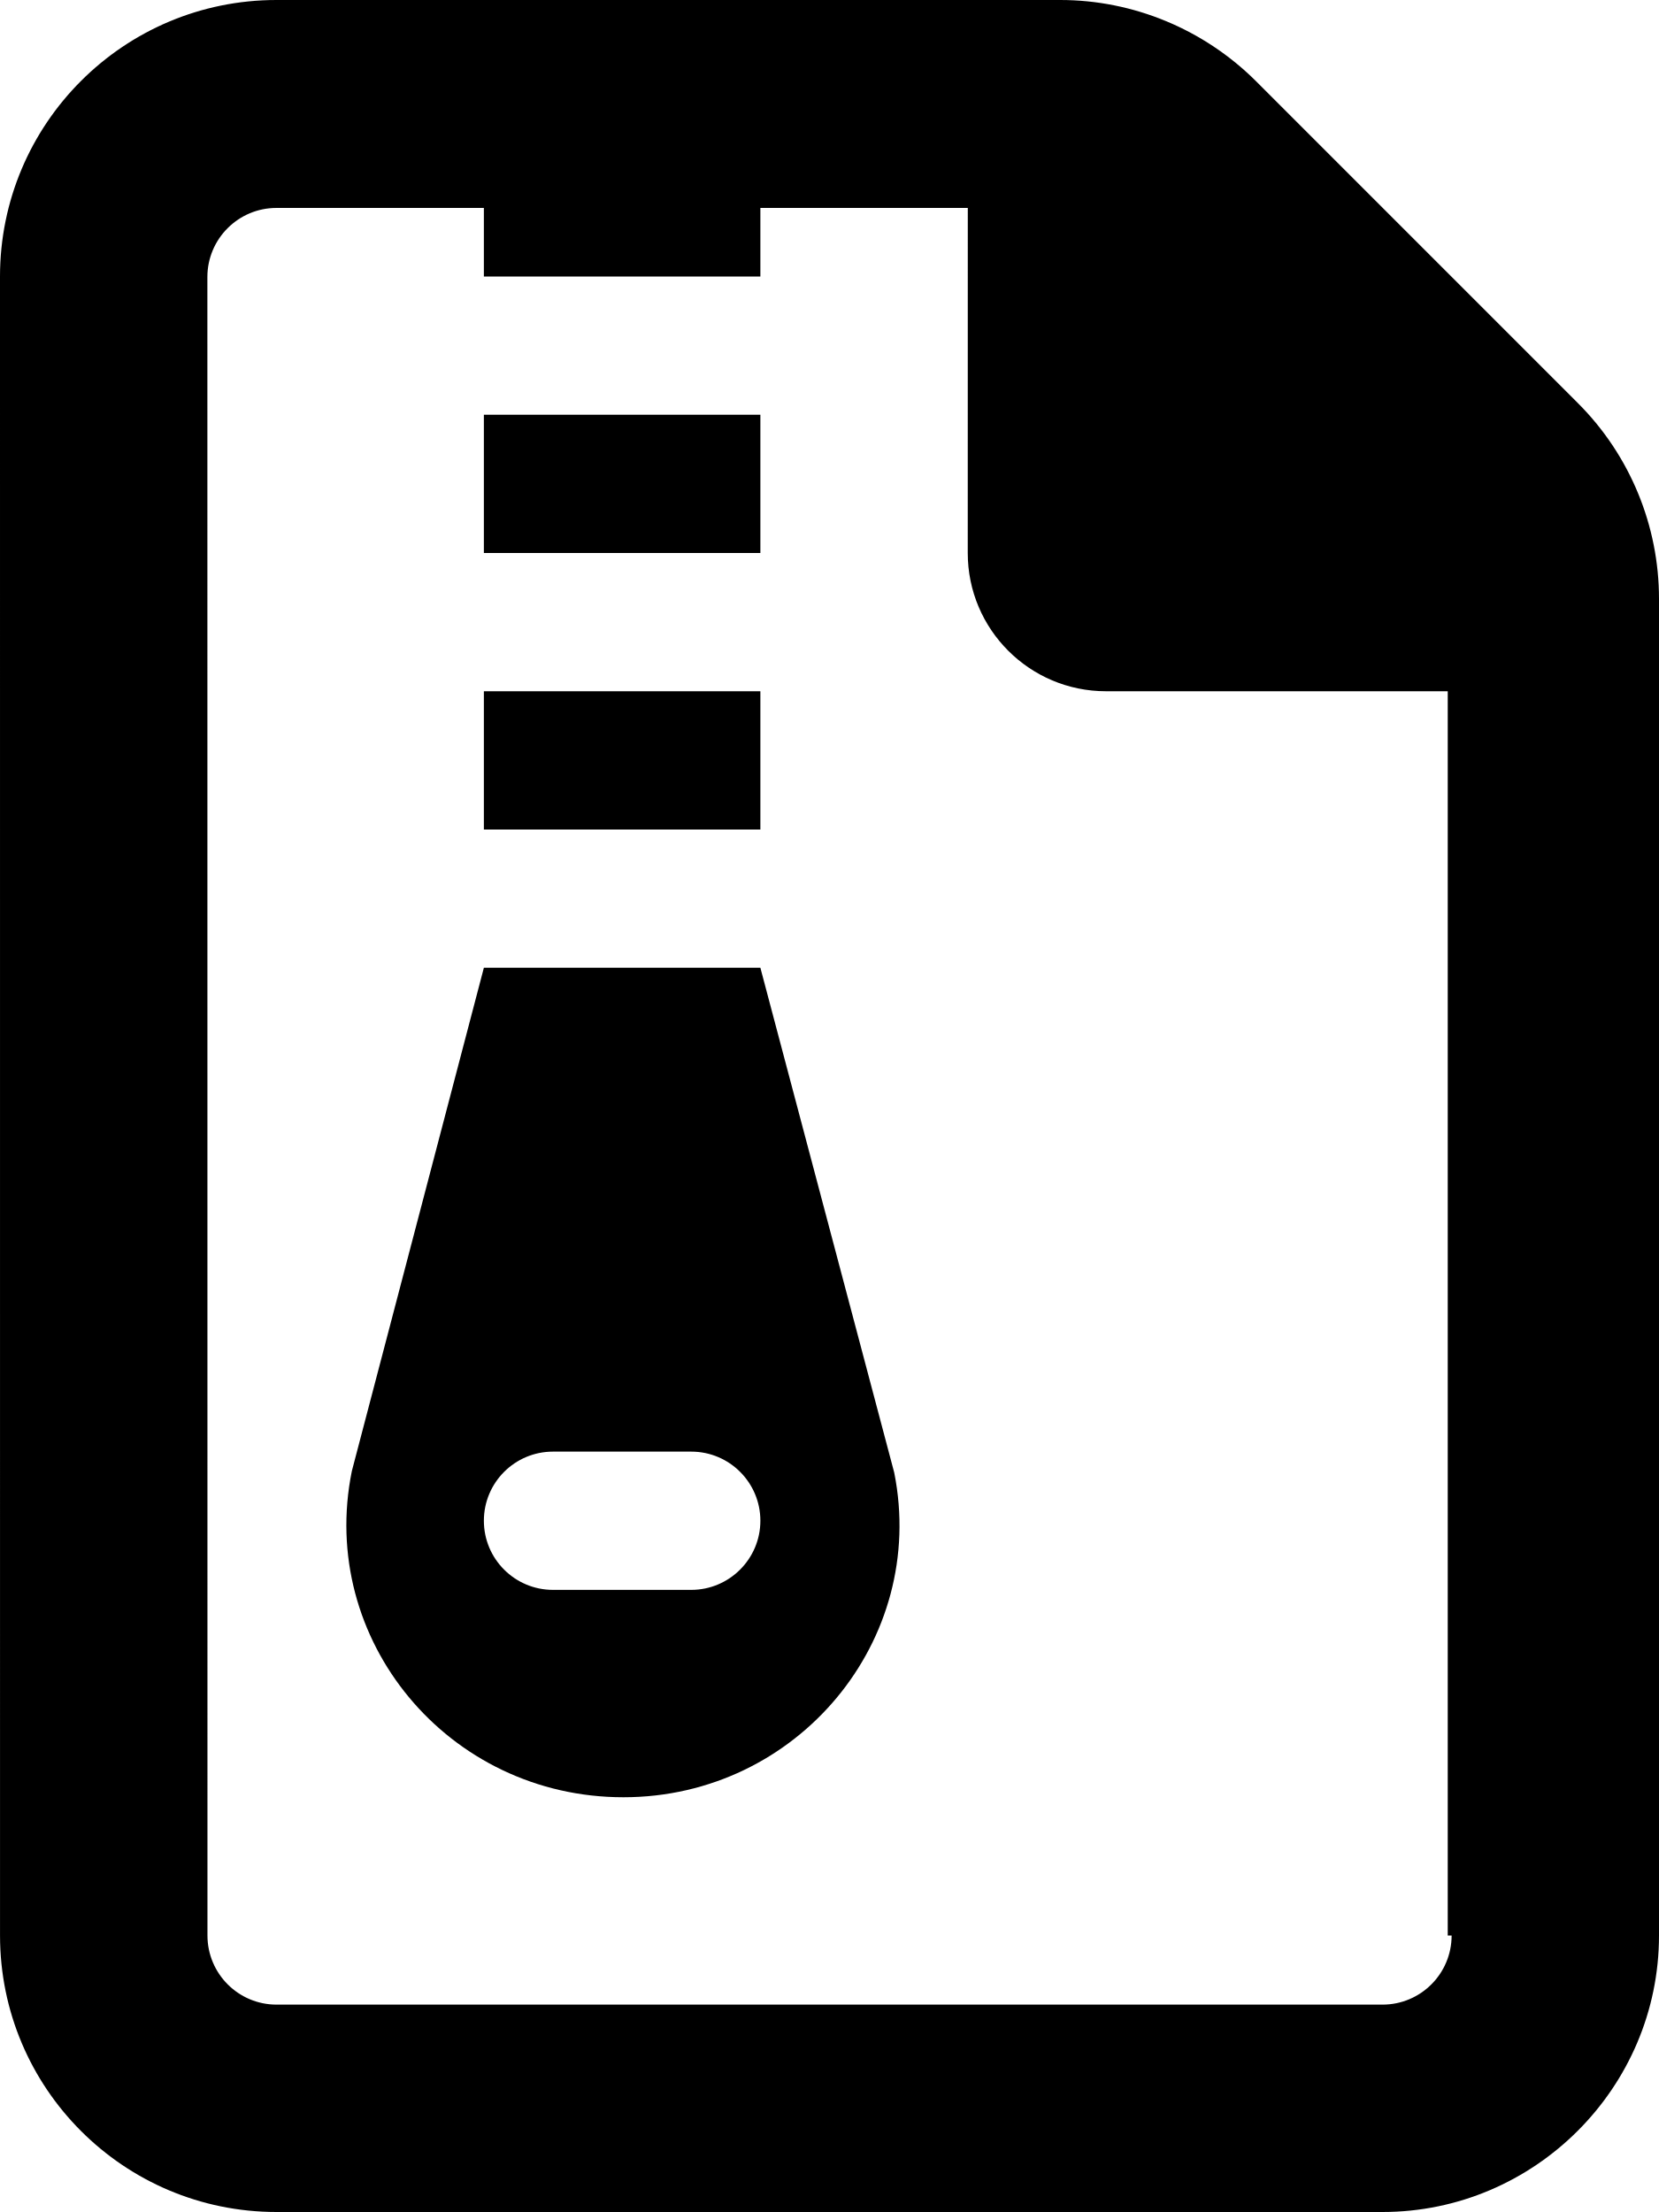
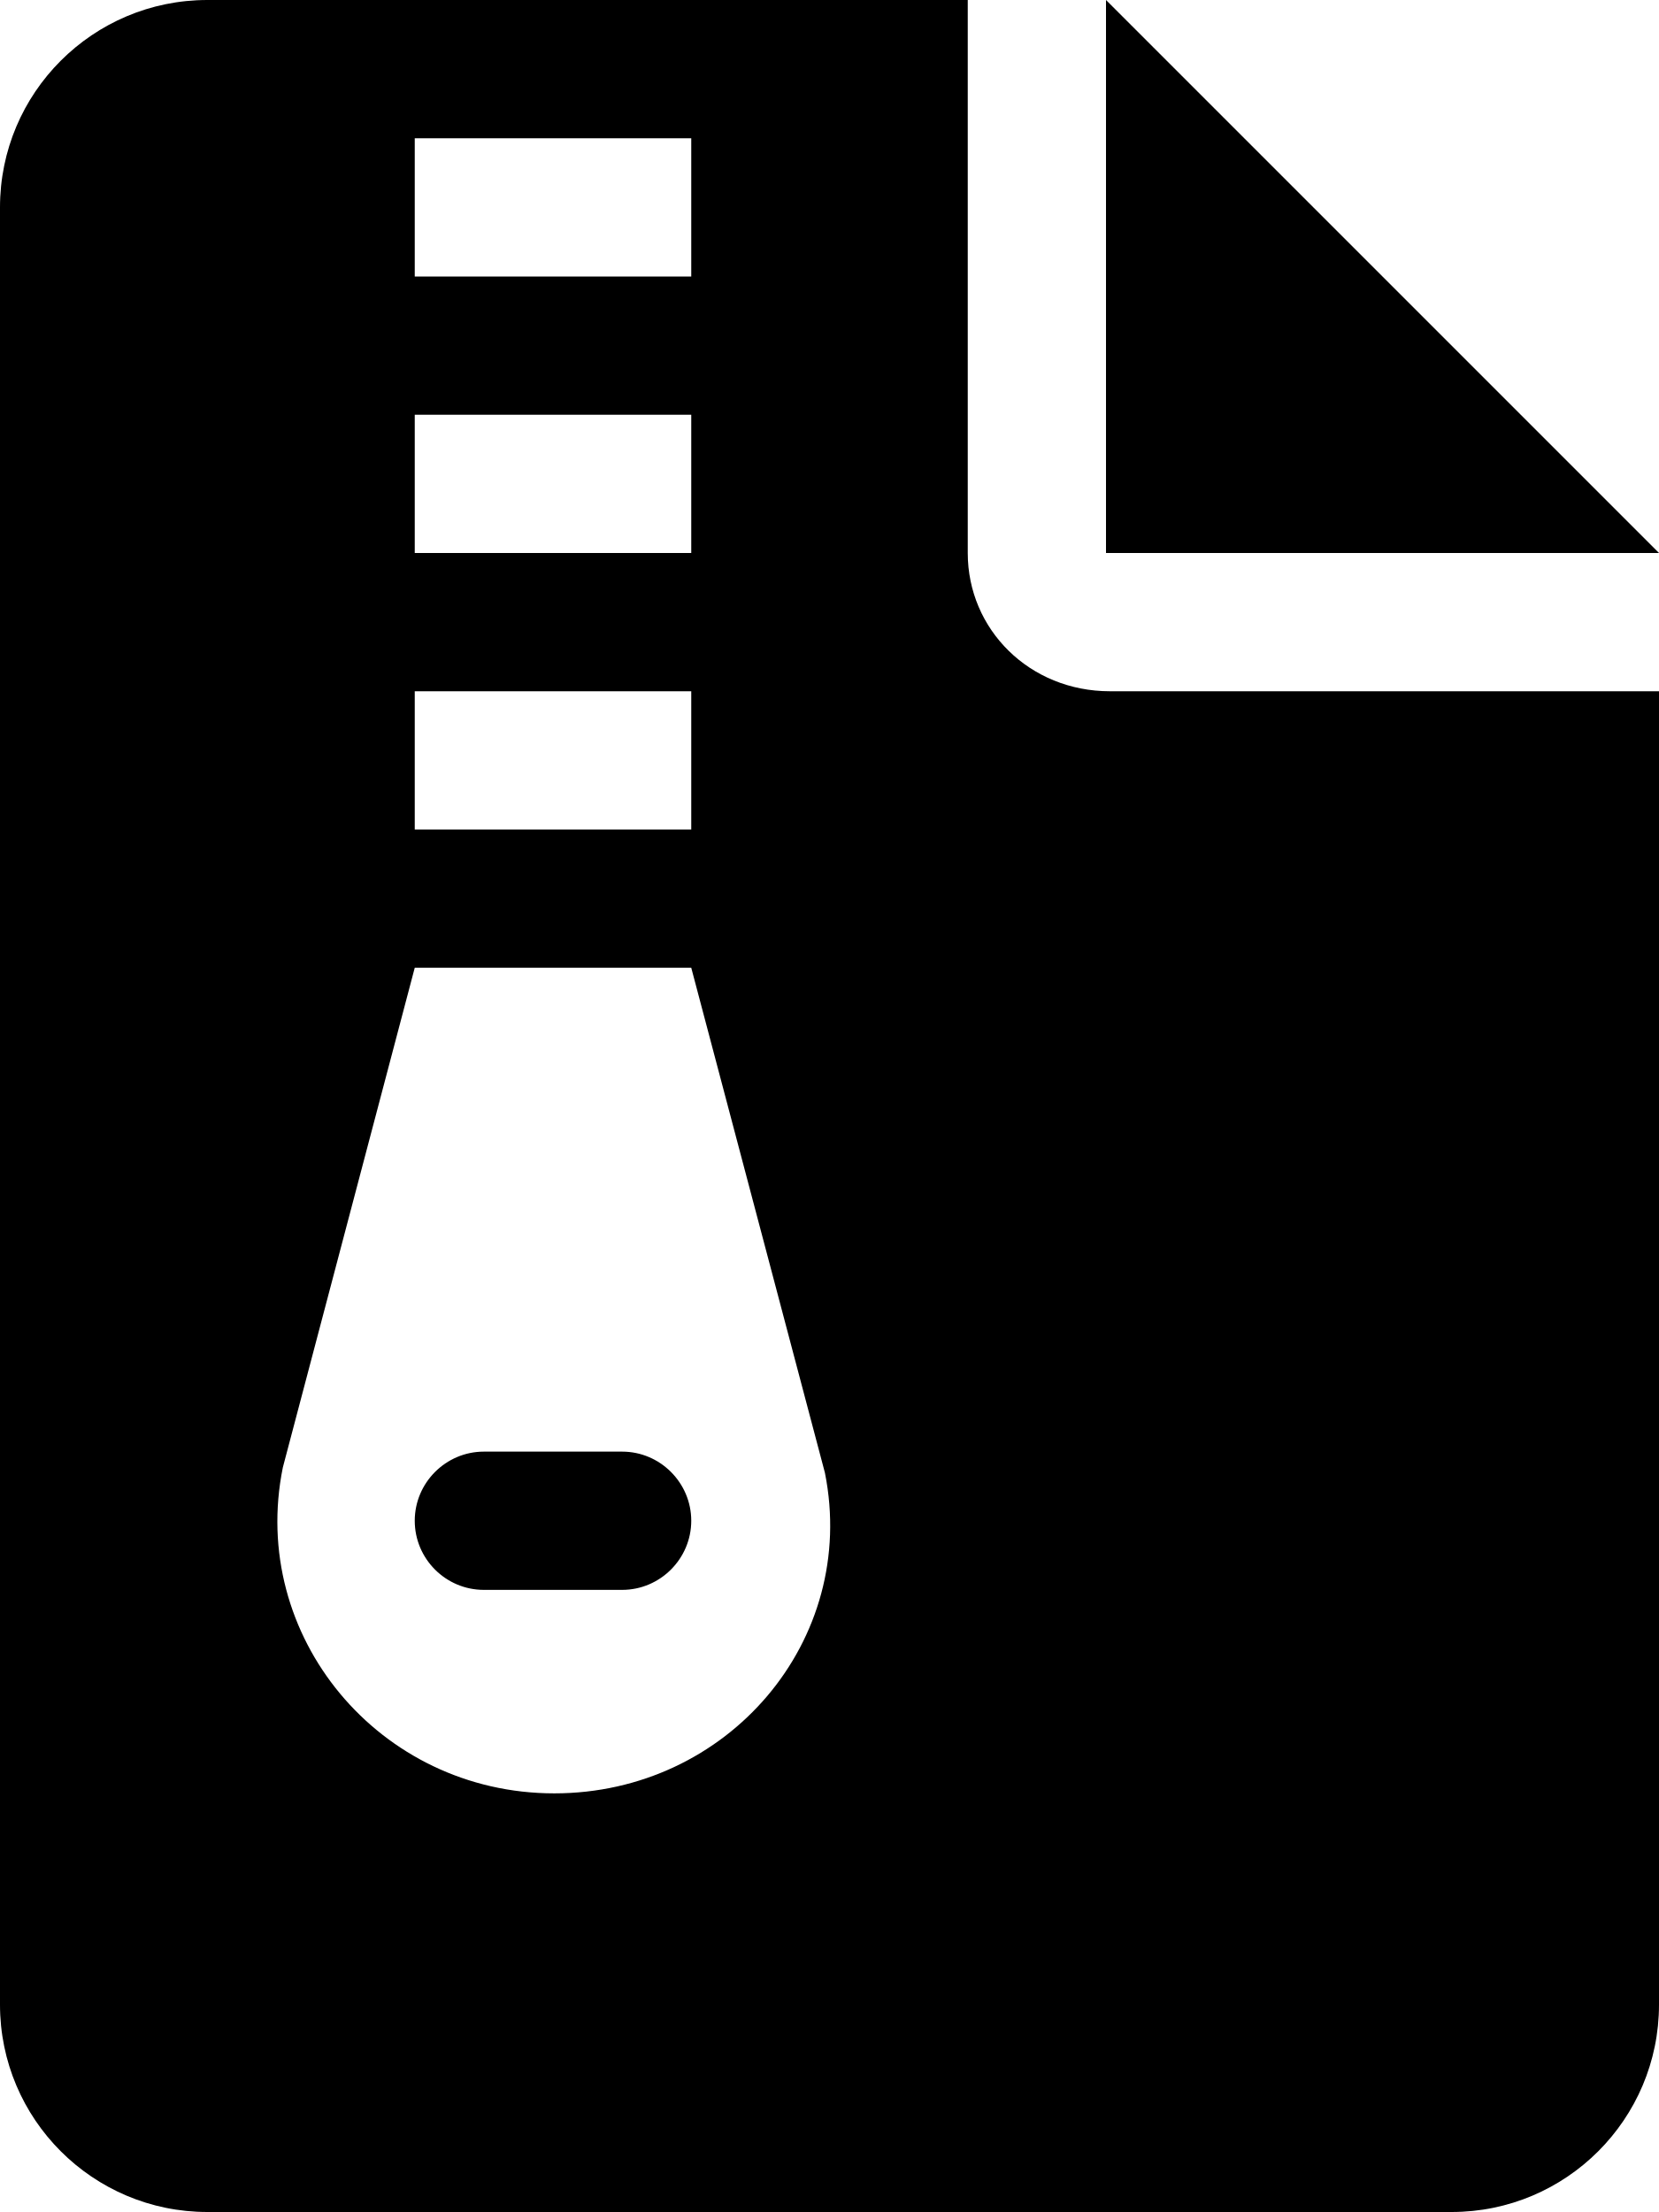
<svg xmlns="http://www.w3.org/2000/svg" viewBox="0 0 384 512">
-   <path d="M365.3 93.38l-74.63-74.64C278.6 6.742 262.3 0 245.4 0L64-0c-35.35 0-64 28.65-64 64l.006 384c0 35.34 28.65 64 64 64H320c35.2 0 64-28.8 64-64V138.6C384 121.7 377.3 105.4 365.3 93.38zM336 448c0 8.836-7.164 16-16 16H64.02c-8.838 0-16-7.164-16-16L48 64.13c0-8.836 7.164-16 16-16h48V64h64V48.13h48.01L224 128c0 17.67 14.33 32 32 32h79.1V448zM176 96h-64v32h64V96zM176 160h-64v32h64V160zM176 224h-64l-30.56 116.5C73.51 379.5 103.7 416 144.3 416c40.26 0 70.45-36.3 62.68-75.15L176 224zM160 368H128c-8.836 0-16-7.164-16-16s7.164-16 16-16h32c8.836 0 16 7.164 16 16S168.8 368 160 368z" />
+   <path d="M256 0v128h128L256 0zM224 128L224 0H48C21.49 0 0 21.49 0 48v416C0 490.5 21.49 512 48 512h288c26.51 0 48-21.49 48-48V160h-127.1C238.3 160 224 145.7 224 128zM96 32h64v32H96V32zM96 96h64v32H96V96zM96 160h64v32H96V160zM128.3 415.1c-40.56 0-70.76-36.45-62.83-75.45L96 224h64l30.94 116.9C198.7 379.7 168.5 415.1 128.3 415.1zM144 336h-32C103.2 336 96 343.2 96 352s7.164 16 16 16h32C152.8 368 160 360.8 160 352S152.8 336 144 336z" />
</svg>
